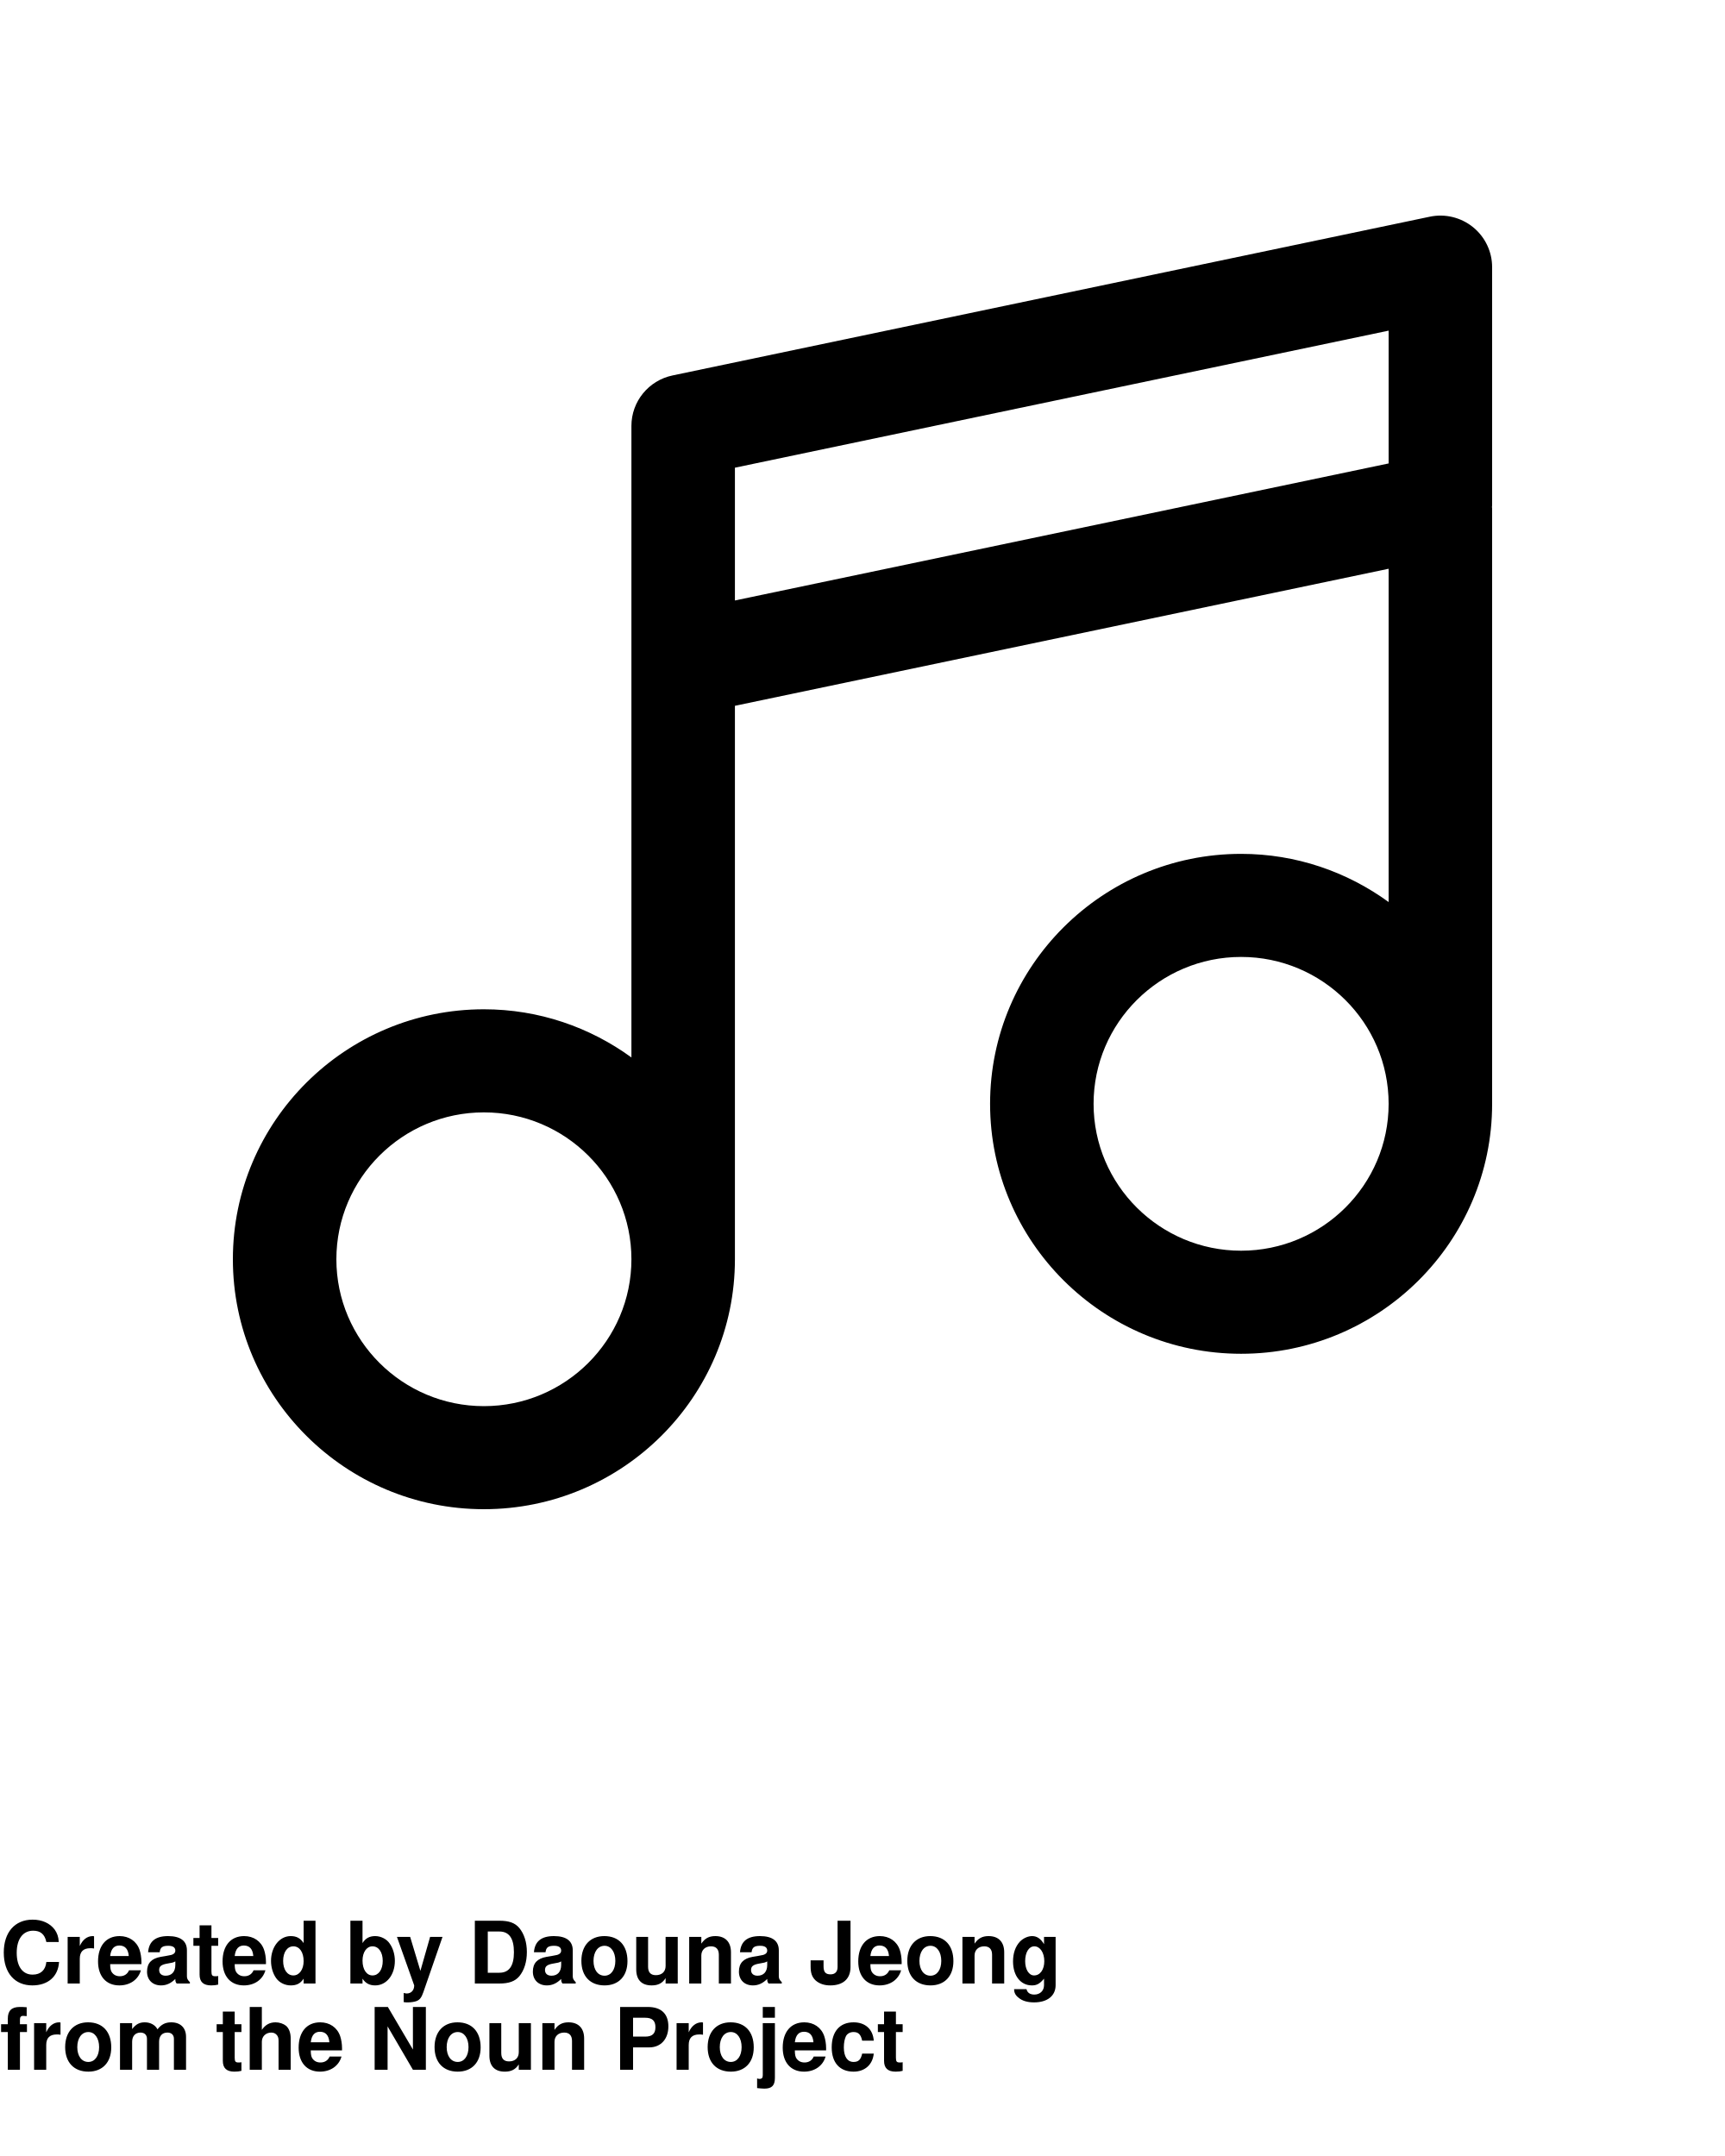
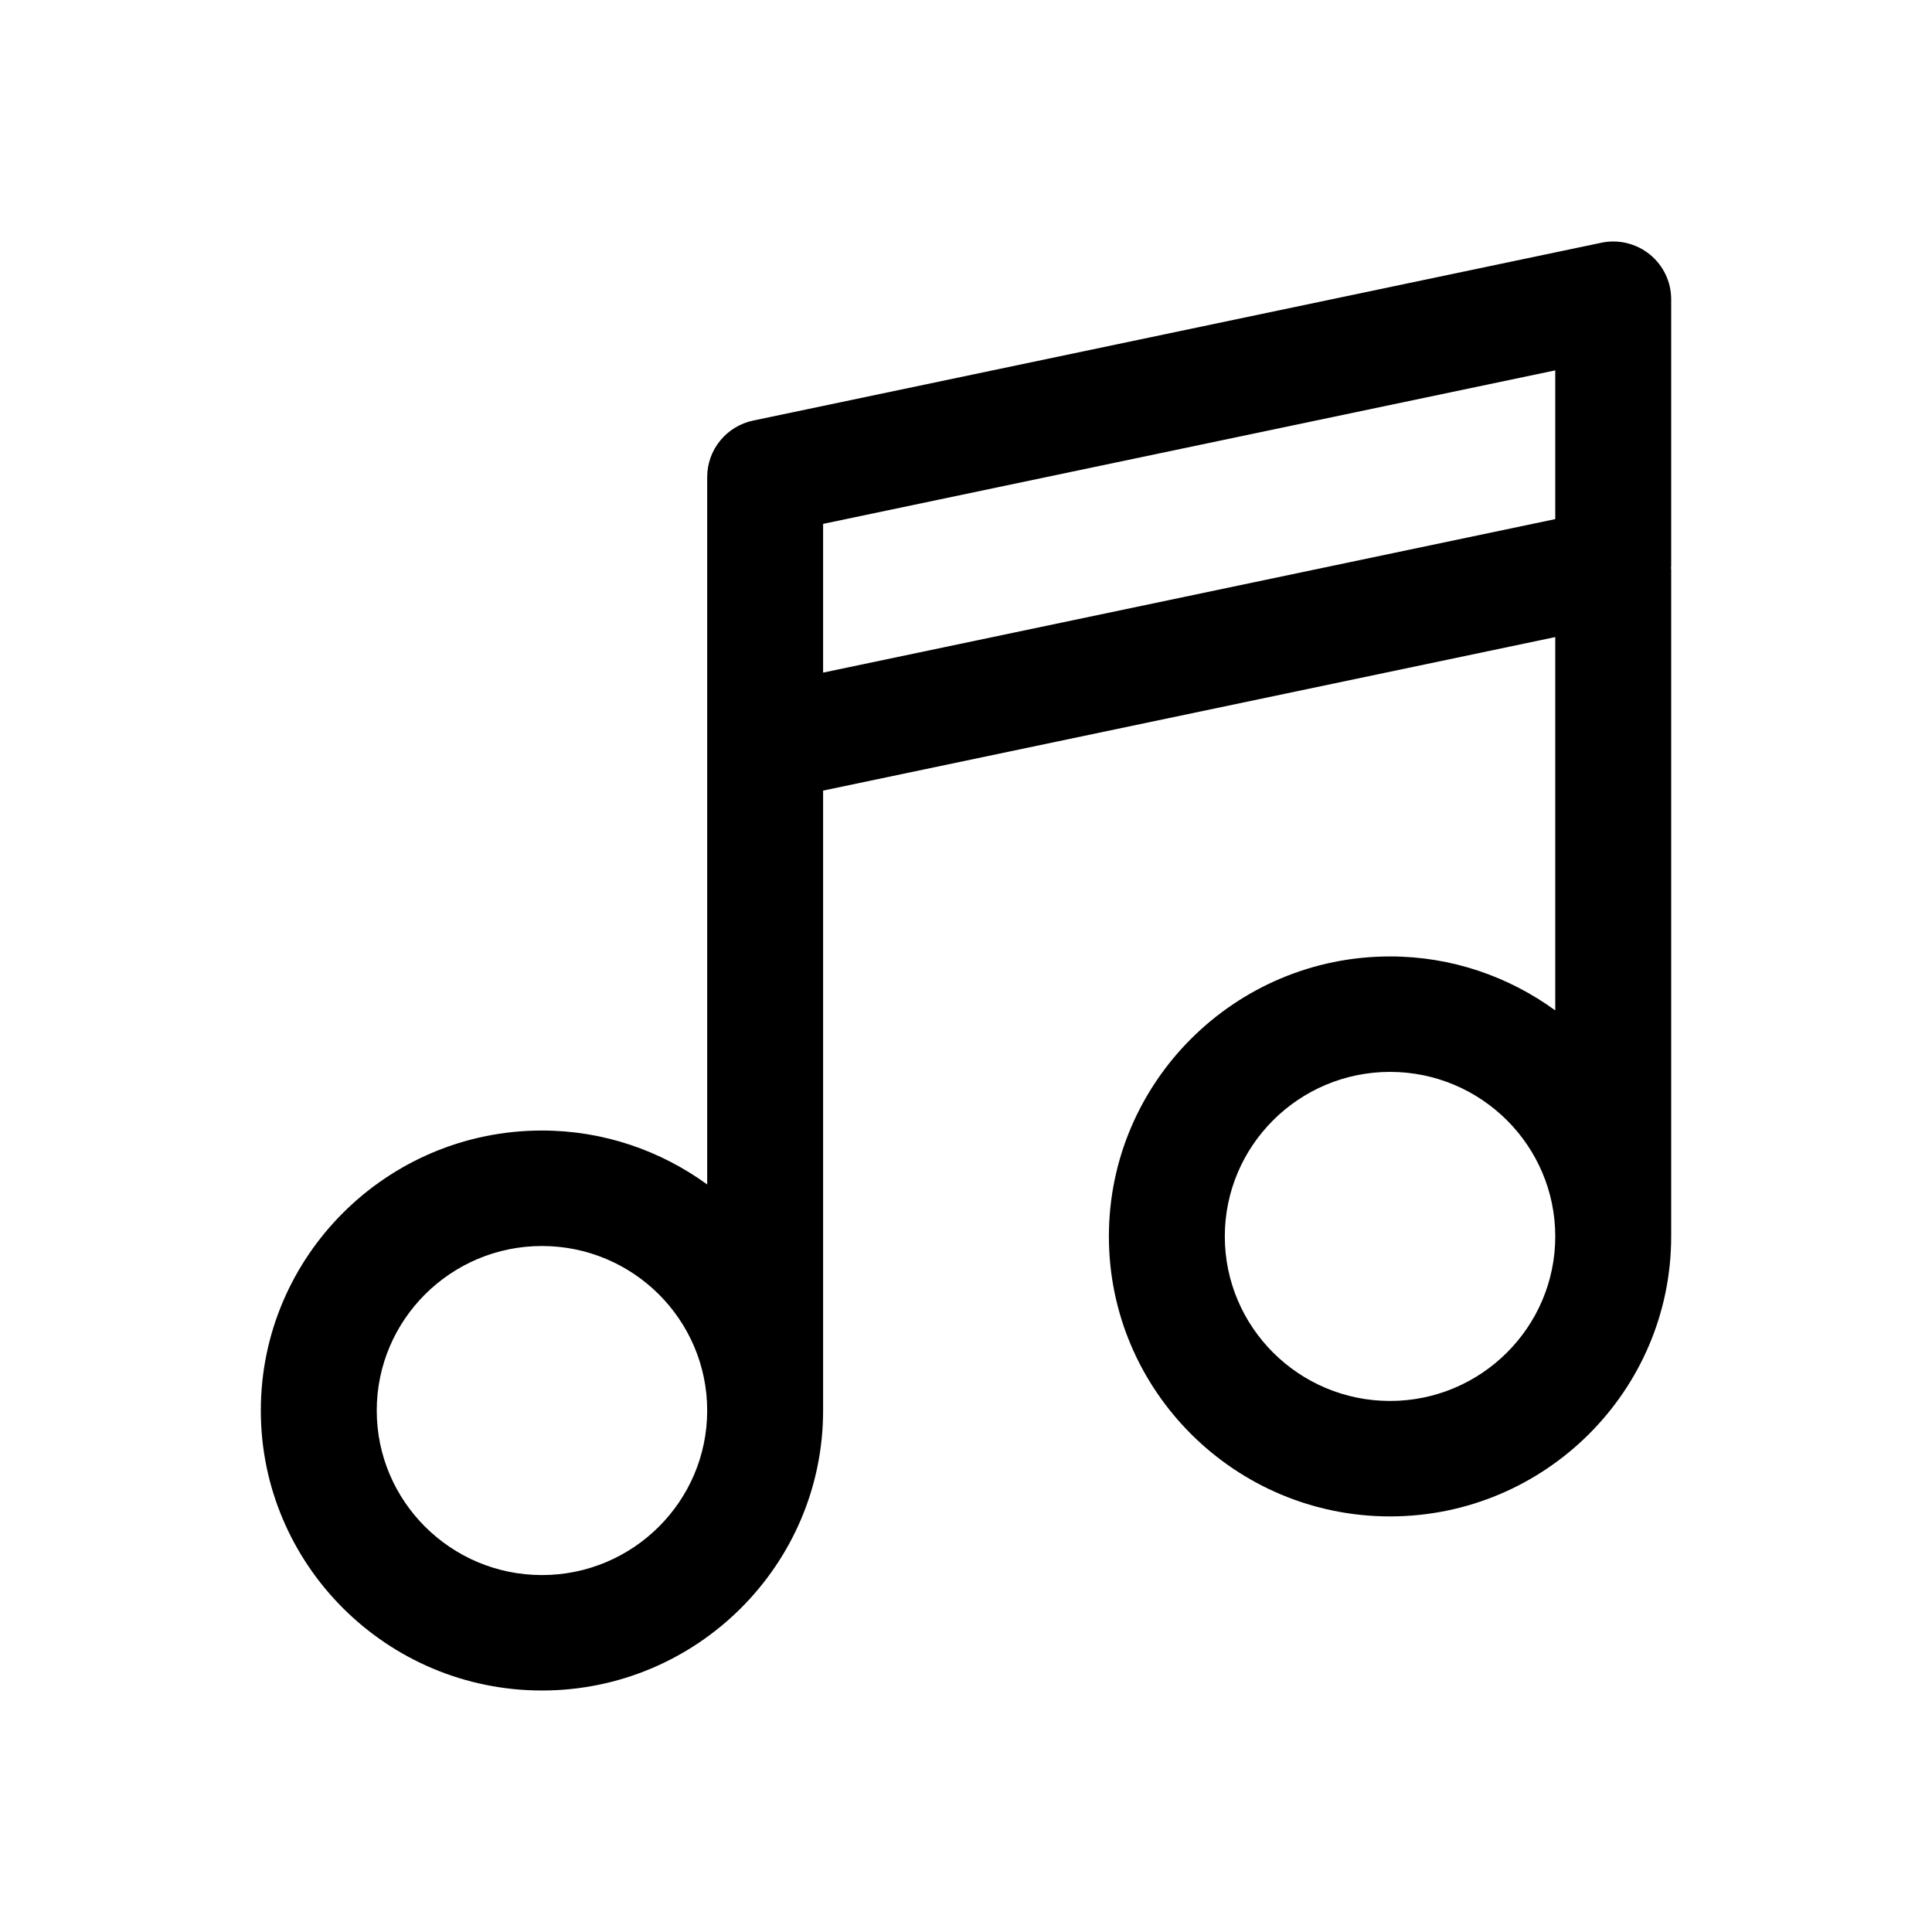
- <svg xmlns="http://www.w3.org/2000/svg" version="1.1" x="0px" y="0px" viewBox="0 0 100 125" enable-background="new 0 0 100 100" xml:space="preserve">
+ <svg xmlns="http://www.w3.org/2000/svg" version="1.1" x="0px" y="0px" viewBox="0 0 100 100" enable-background="new 0 0 100 100" xml:space="preserve">
  <path d="M86.5,15.488c0-0.901-0.408-1.752-1.109-2.32c-0.703-0.567-1.626-0.791-2.509-0.603l-43.896,9.203  c-1.388,0.291-2.382,1.511-2.382,2.923v13.804v22.813c-2.404-1.748-5.354-2.792-8.552-2.792c-8.024,0-14.552,6.501-14.552,14.492  S20.028,87.5,28.052,87.5s14.552-6.501,14.552-14.492V40.921L80.5,32.975v19.323c-2.404-1.748-5.354-2.793-8.552-2.793  c-8.023,0-14.552,6.501-14.552,14.492s6.528,14.492,14.552,14.492S86.5,71.987,86.5,63.997V29.485c0-0.03-0.008-0.059-0.009-0.089  c0.001-0.035,0.009-0.068,0.009-0.103V15.488z M28.052,81.525c-4.715,0-8.552-3.82-8.552-8.516s3.836-8.516,8.552-8.516  s8.552,3.82,8.552,8.516S32.767,81.525,28.052,81.525z M42.604,27.116L80.5,19.17v7.699l-37.896,7.945V27.116z M71.948,72.513  c-4.716,0-8.552-3.82-8.552-8.516s3.836-8.516,8.552-8.516s8.552,3.82,8.552,8.516S76.664,72.513,71.948,72.513z" />
-   <text x="0" y="115" fill="#000000" font-size="5px" font-weight="bold" font-family="'Helvetica Neue', Helvetica, Arial-Unicode, Arial, Sans-serif">Created by Daouna Jeong</text>
-   <text x="0" y="120" fill="#000000" font-size="5px" font-weight="bold" font-family="'Helvetica Neue', Helvetica, Arial-Unicode, Arial, Sans-serif">from the Noun Project</text>
</svg>
